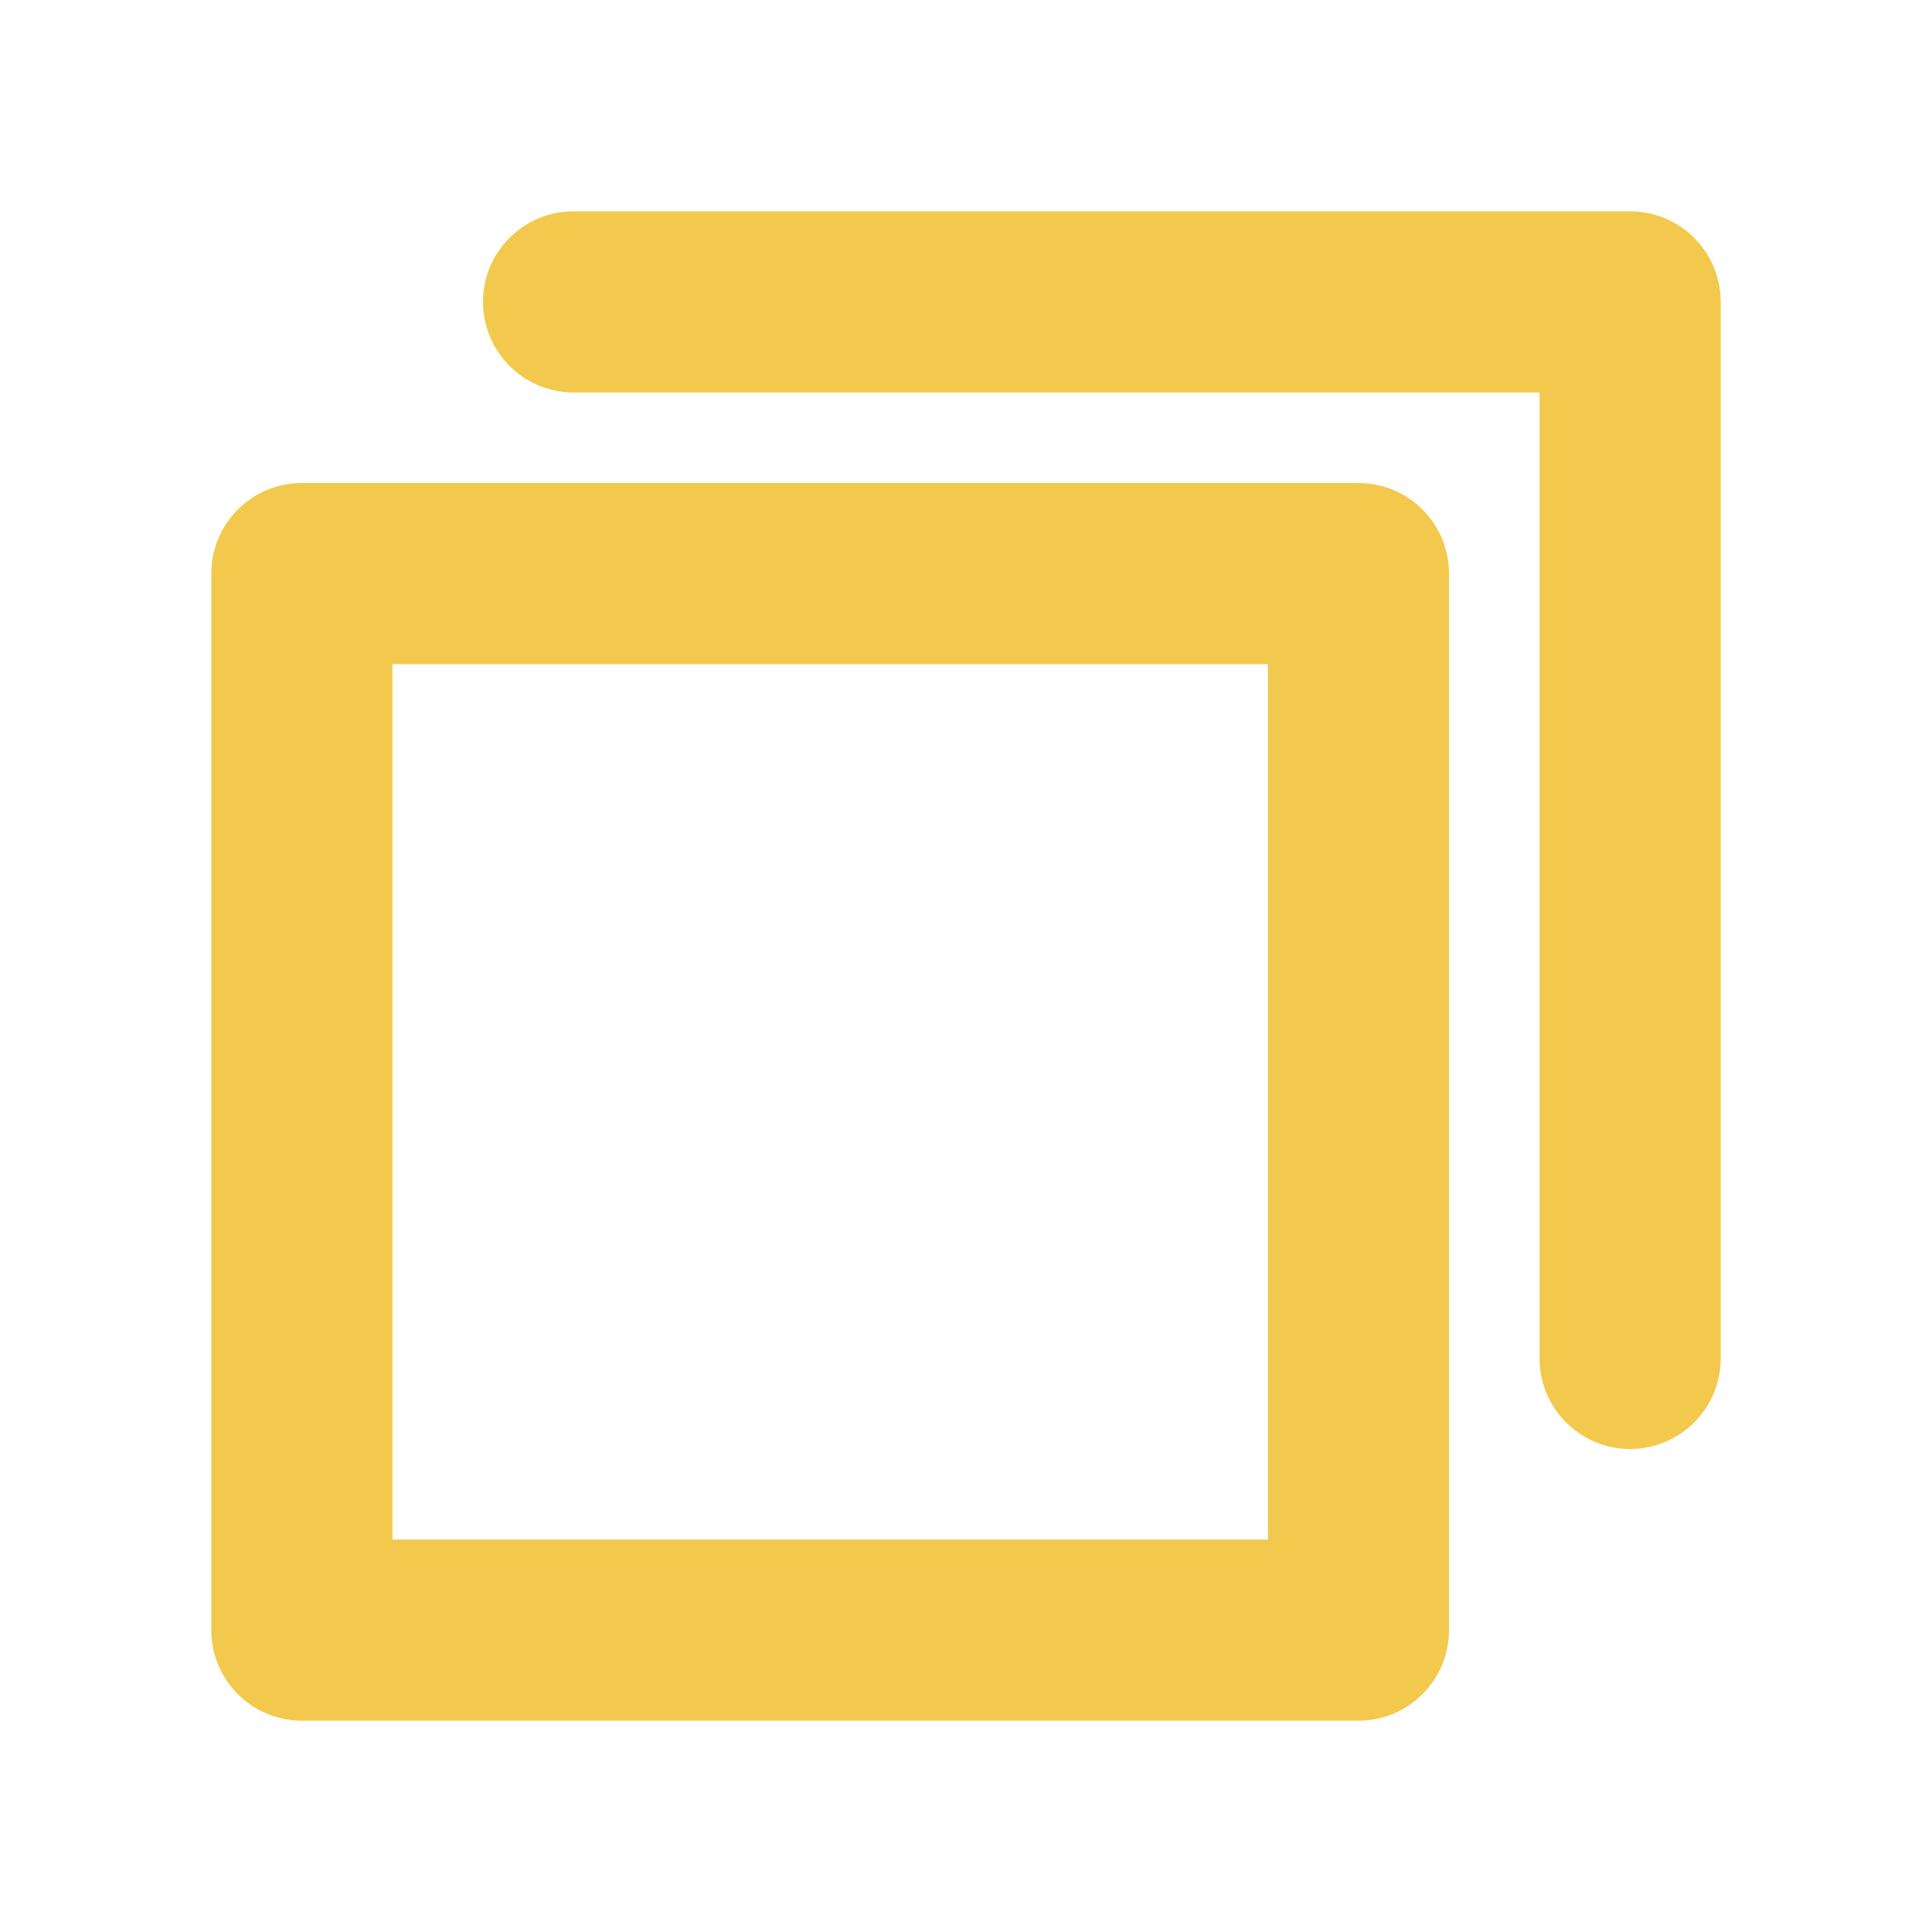
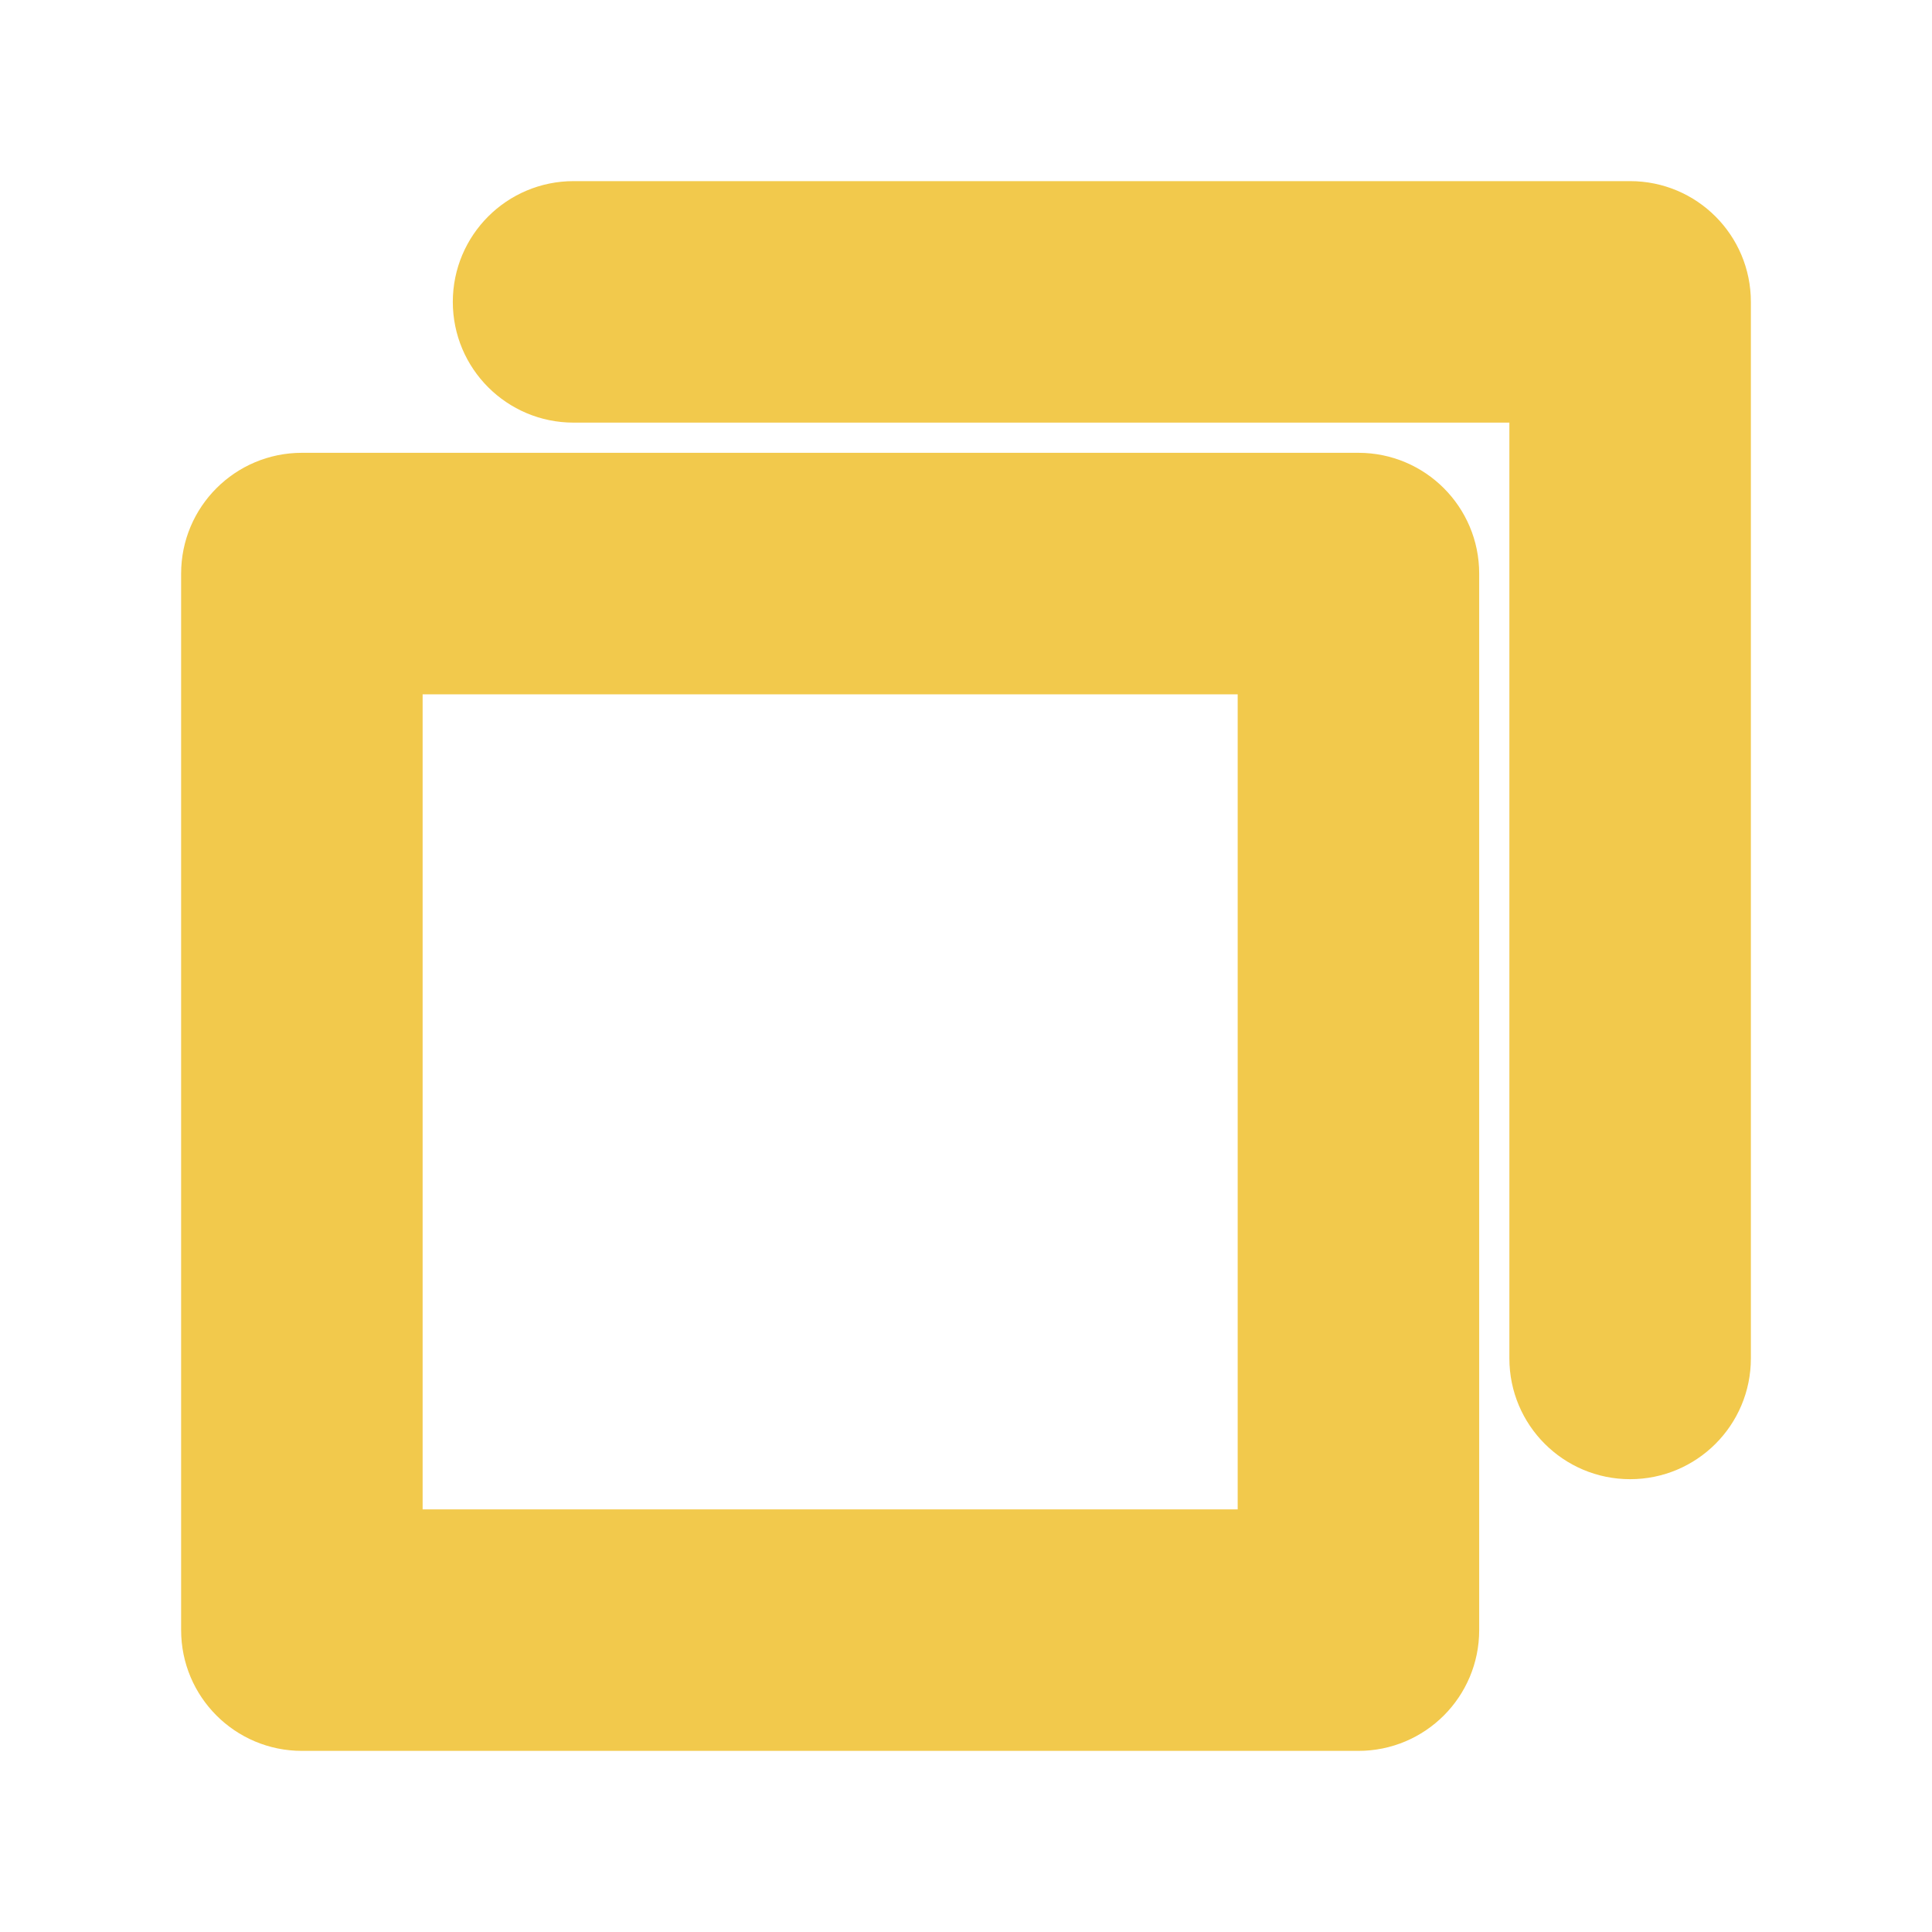
- <svg xmlns="http://www.w3.org/2000/svg" viewBox="0 0 256 256" fill="#f2c94c" data-icon-family="phosphor" data-icon-name="copy-simple" data-icon-weight="bold">
+ <svg xmlns="http://www.w3.org/2000/svg" viewBox="0 0 256 256" fill="#f2c94c" stroke="#f2c94c" stroke-width="8" stroke-linejoin="round" data-icon-family="phosphor" data-icon-name="copy-simple" data-icon-weight="bold" data-icon-optical-stroke="8">
  <path d="M180,64H40A12,12,0,0,0,28,76V216a12,12,0,0,0,12,12H180a12,12,0,0,0,12-12V76A12,12,0,0,0,180,64ZM168,204H52V88H168ZM228,40V180a12,12,0,0,1-24,0V52H76a12,12,0,0,1,0-24H216A12,12,0,0,1,228,40Z" />
</svg>
